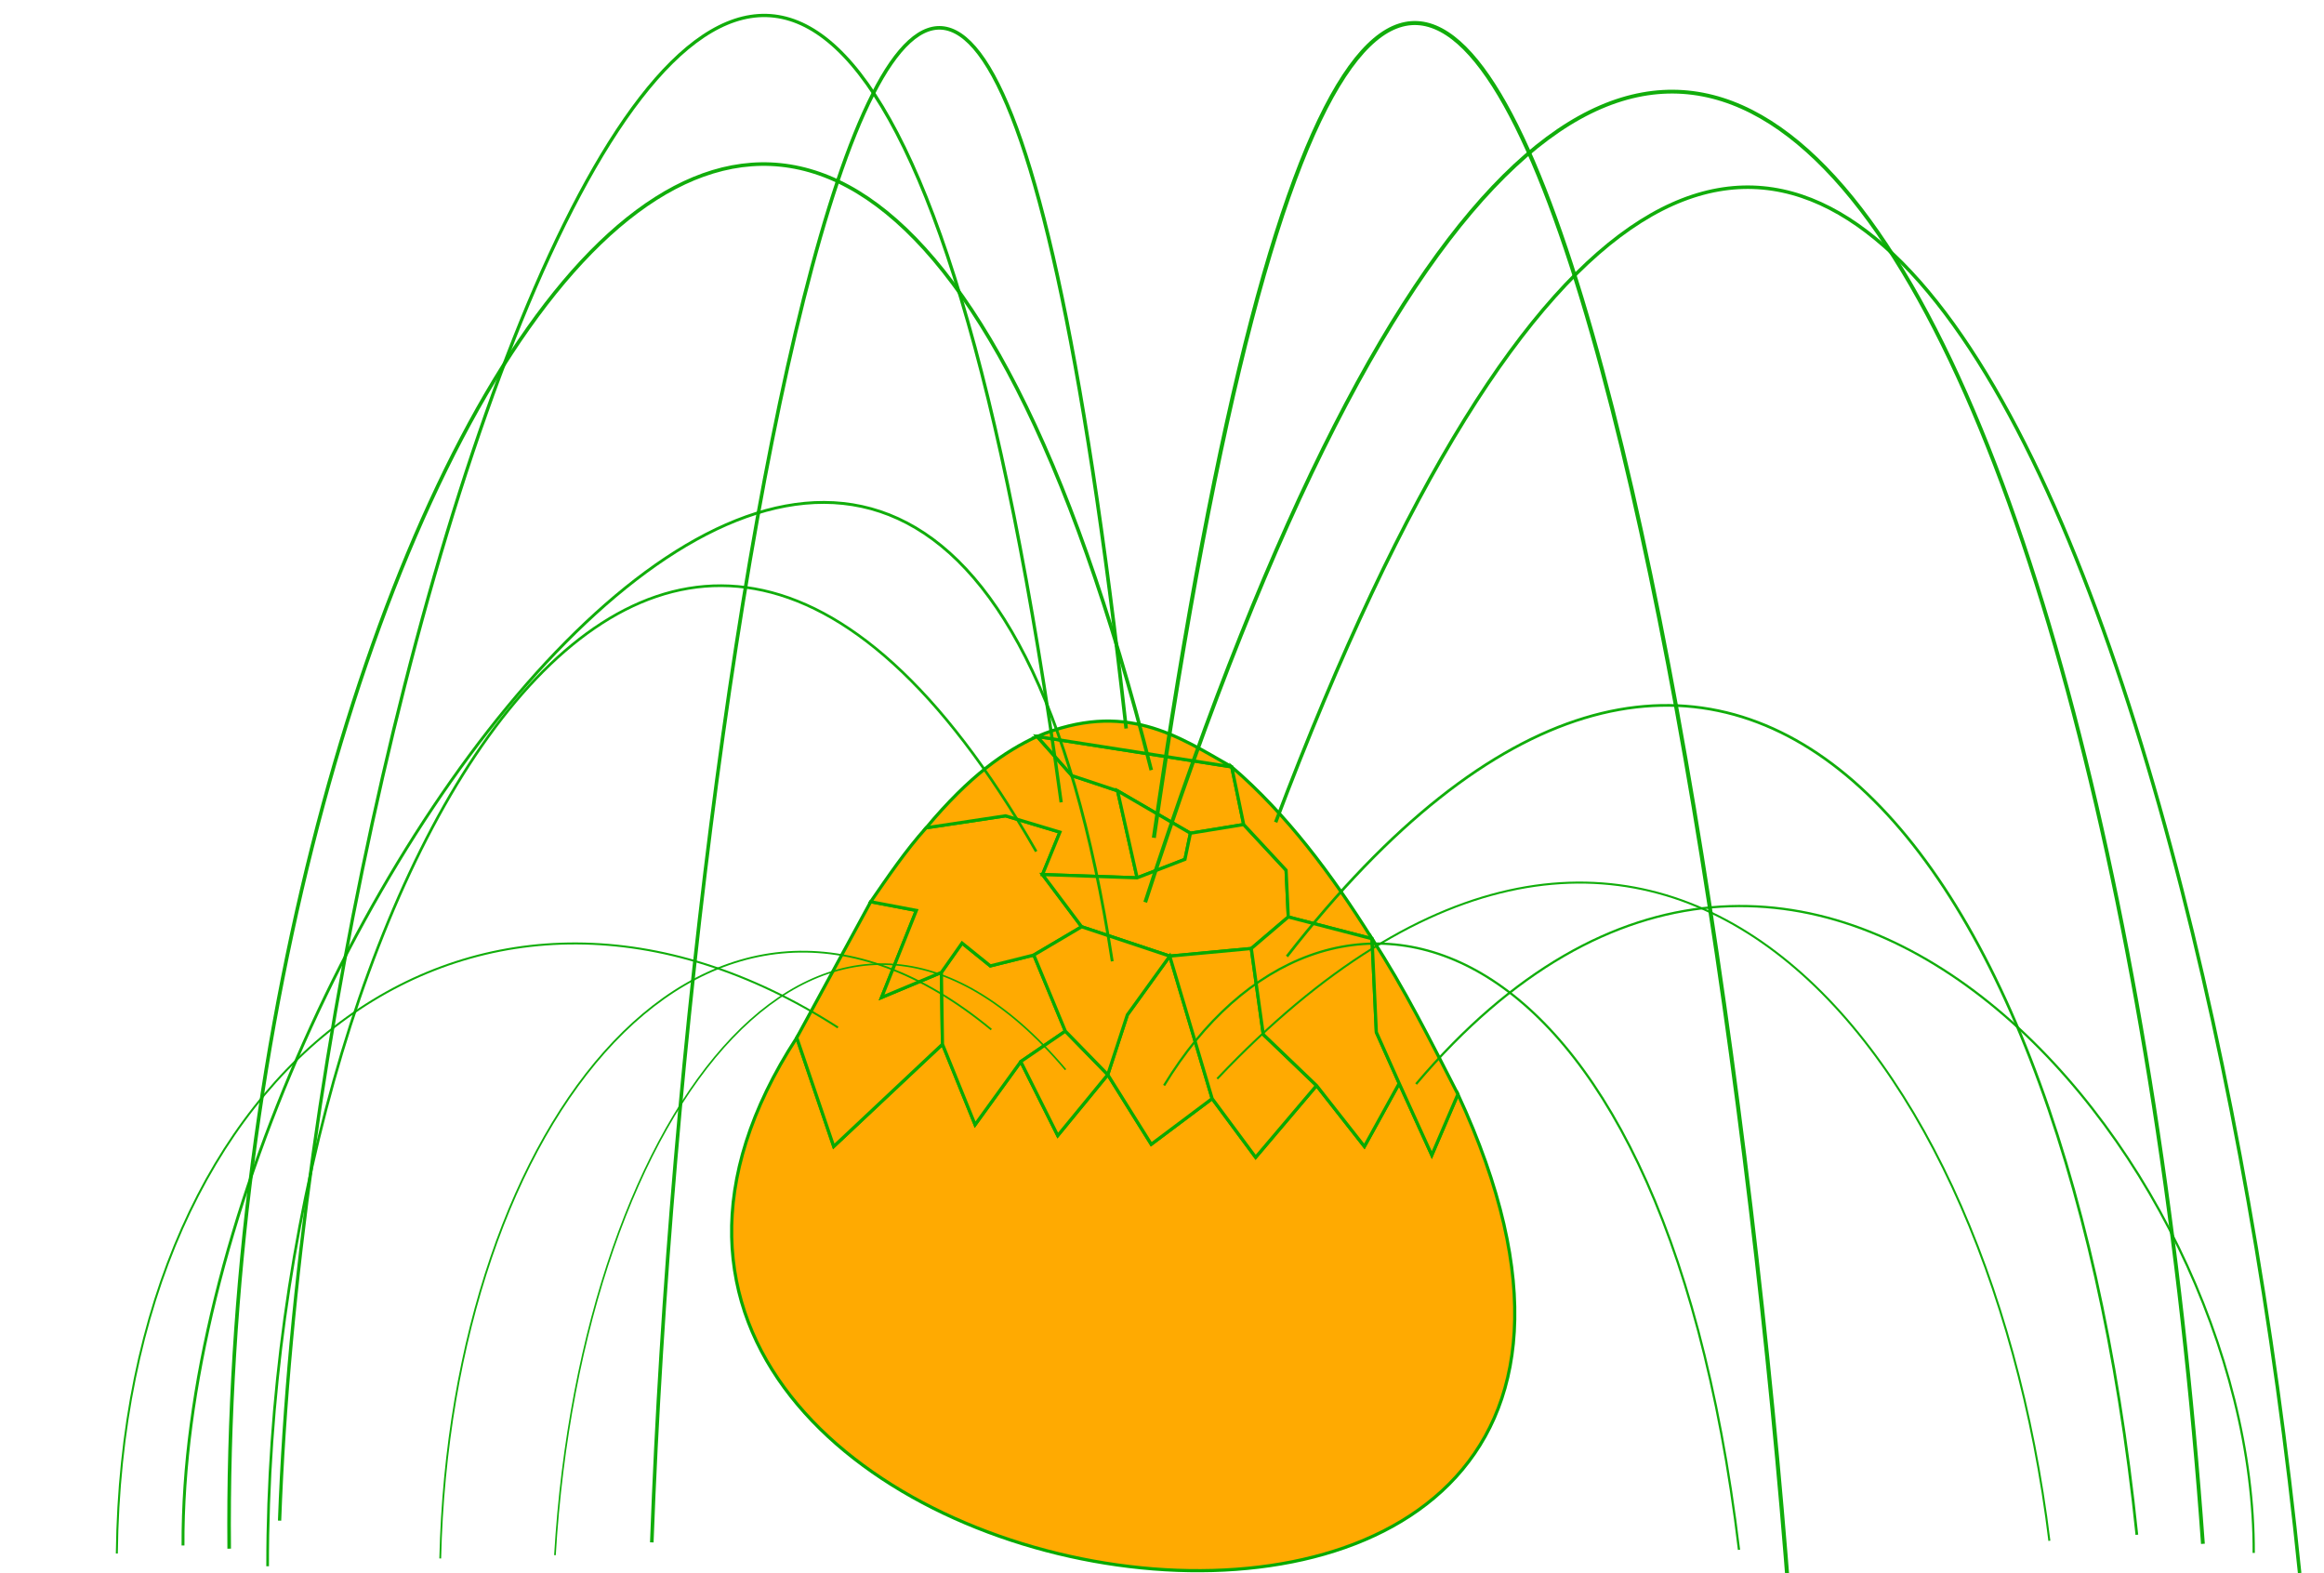
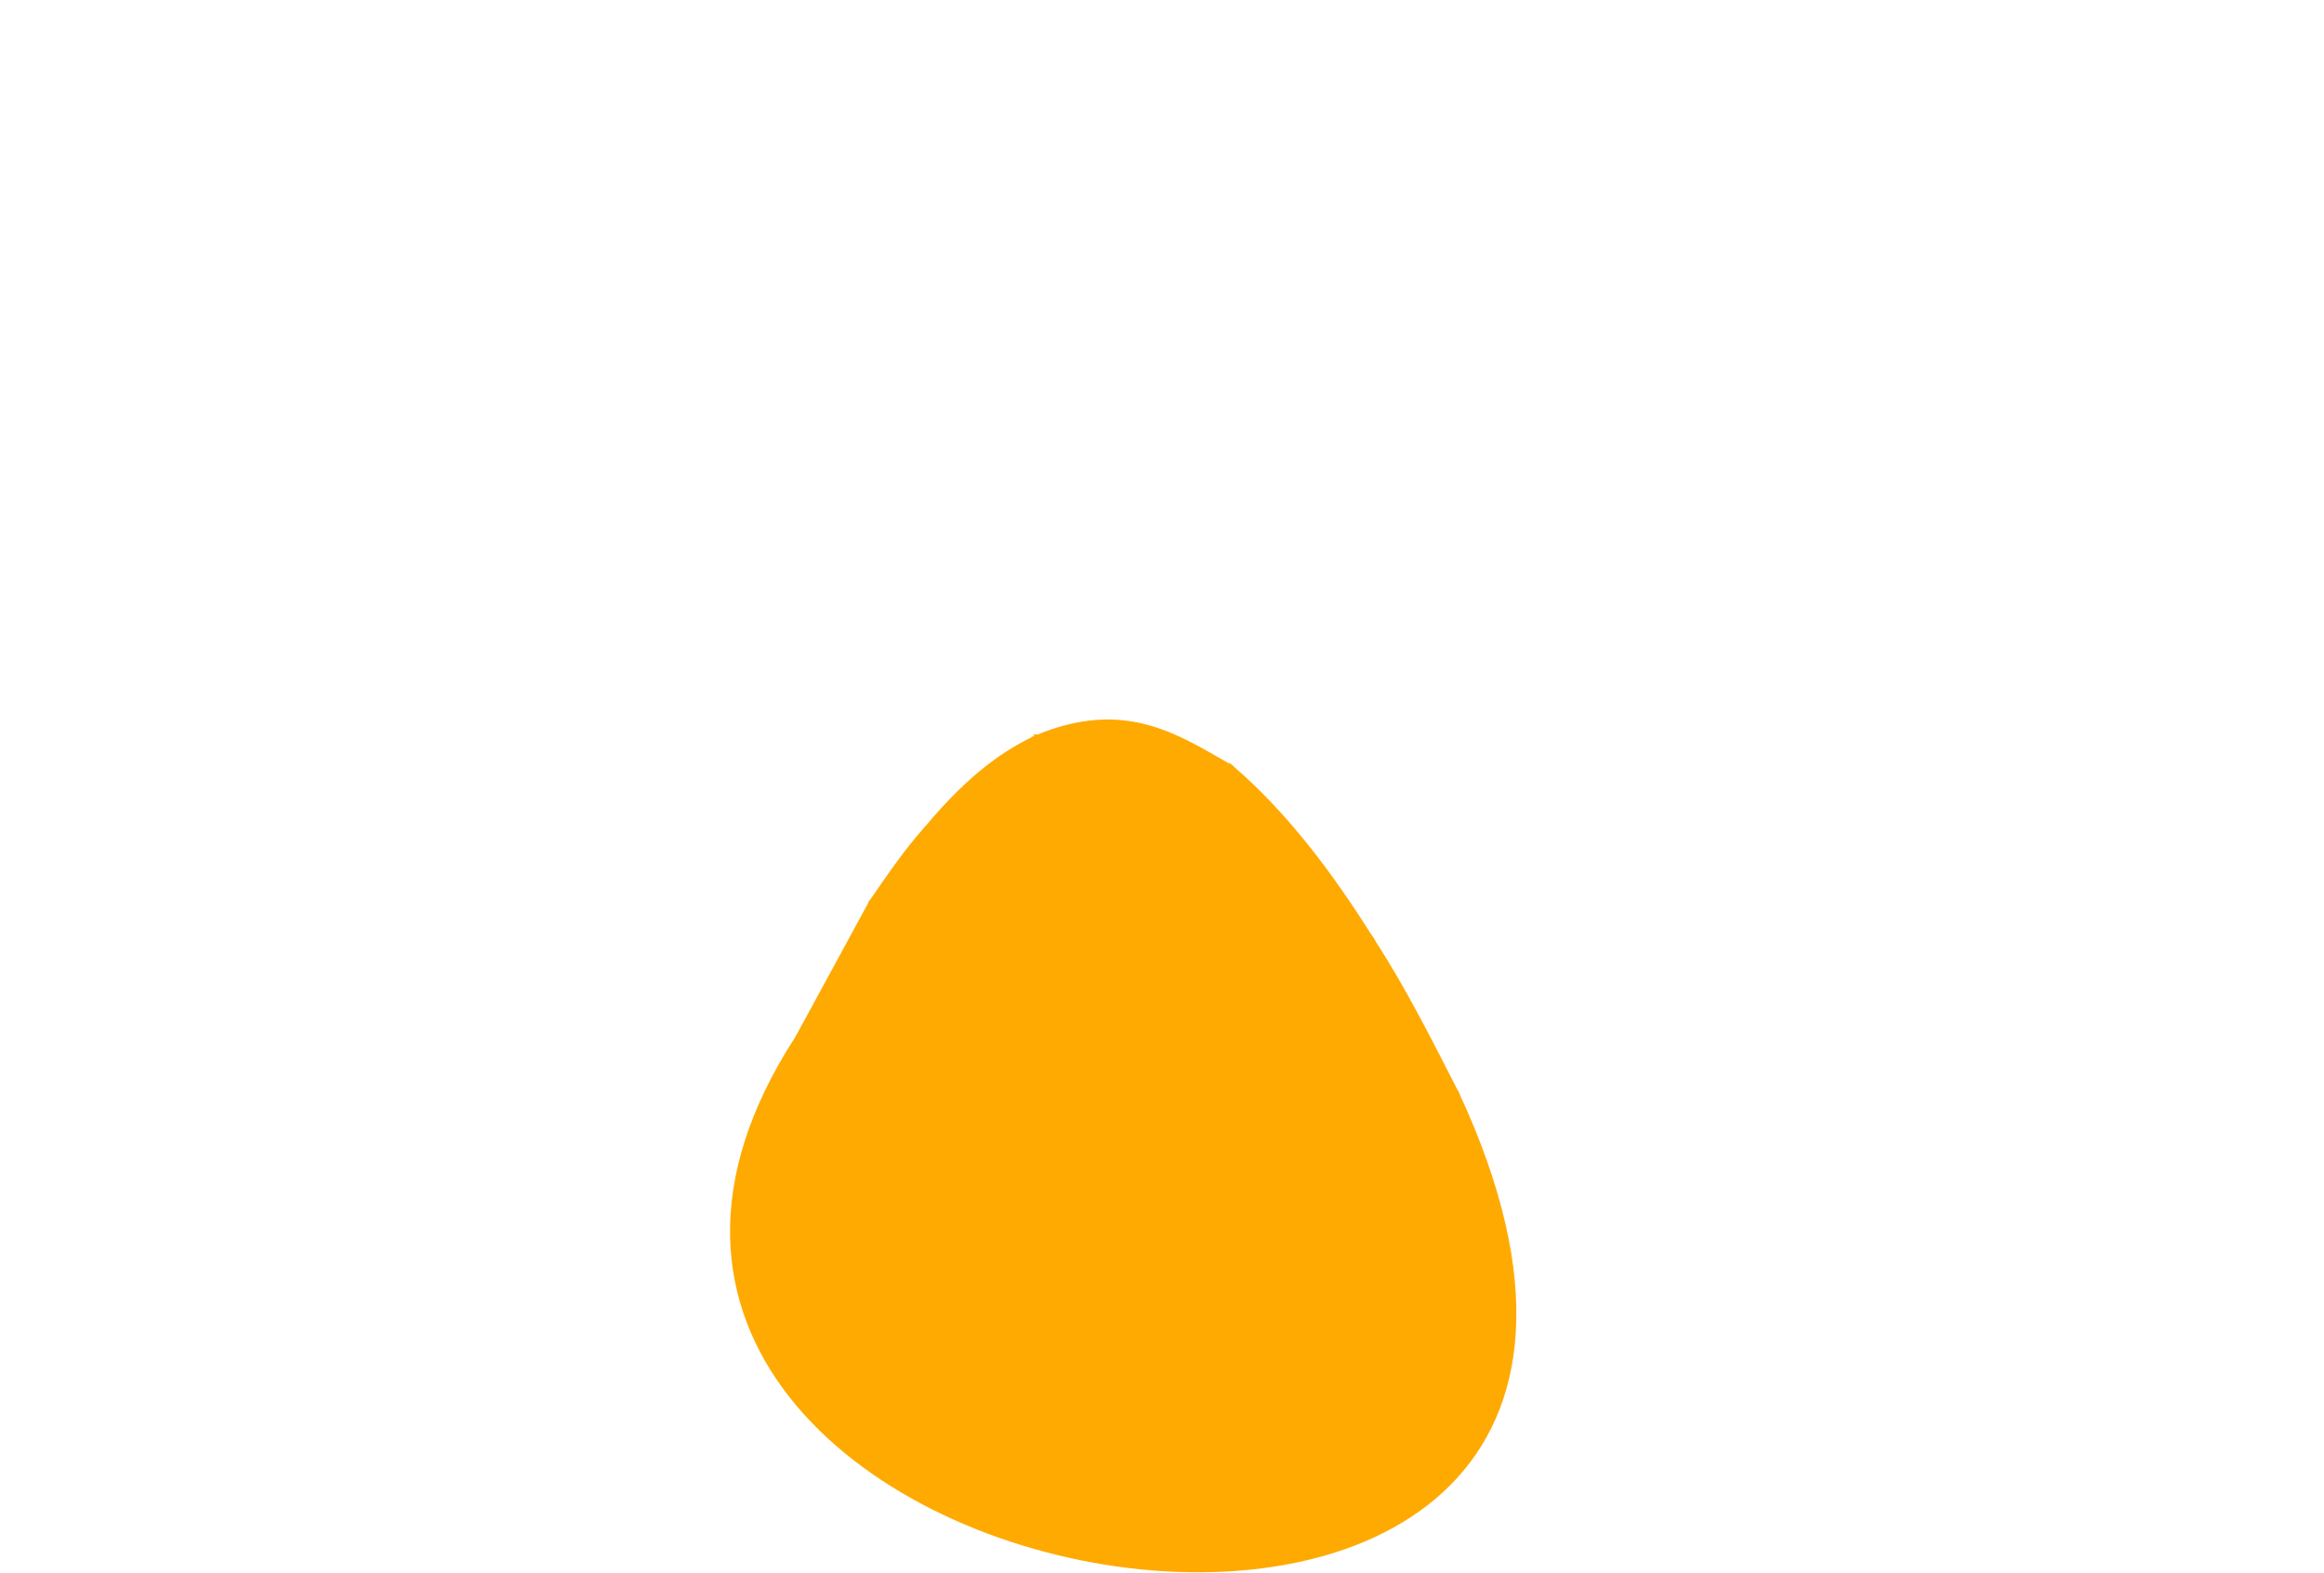
<svg xmlns="http://www.w3.org/2000/svg" version="1.1" id="egg-hatcher" width="800" height="541.2" viewBox="0 0 800 541.2">
  <defs id="defs889" />
  <g id="shell">
-     <path style="fill:#ffaa01;stroke:#07aa01;stroke-width:1.102;stroke-linecap:round;stroke-linejoin:miter;stroke-miterlimit:4;stroke-dasharray:none;stroke-opacity:1" d="m 274.273,357.178 12.727,37.433 37.433,-35.187 11.23,27.7 15.722,-21.711 12.727,25.454 17.219,-20.962 14.973,23.957 20.962,-15.722 14.973,20.214 20.962,-24.706 16.47,20.962 11.978,-21.711 11.23,24.706 8.984,-20.962 C 621.931,635.74 145.06,556.107 274.273,357.178 Z" id="shell-bottom" />
-     <path style="fill:#ffaa01;stroke:#07aa01;stroke-width:1.102;stroke-linecap:square;stroke-linejoin:miter;stroke-miterlimit:4;stroke-dasharray:none;stroke-opacity:1" d="m 274.273,357.178 12.727,37.433 37.433,-35.187 -0.374,-24.706 -20.588,8.61 11.978,-29.946 -15.722,-2.995 z" id="path918" />
-     <path style="fill:#ffaa01;stroke:#07aa01;stroke-width:1.102;stroke-linecap:square;stroke-linejoin:miter;stroke-miterlimit:4;stroke-dasharray:none;stroke-opacity:1" d="m 324.433,359.424 11.23,27.7 15.722,-21.711 15.347,-10.481 -10.856,-26.203 -14.973,3.743 -9.733,-7.861 -7.112,10.107 z" id="path920" />
-     <path style="fill:#ffaa01;stroke:#07aa01;stroke-width:1.102;stroke-linecap:square;stroke-linejoin:miter;stroke-miterlimit:4;stroke-dasharray:none;stroke-opacity:1" d="m 315.449,313.382 -11.978,29.946 20.588,-8.61 7.112,-10.107 9.733,7.861 14.973,-3.743 16.47,-9.732 -13.476,-17.968 5.989,-14.599 -18.716,-5.615 -27.326,4.118 c -7.031,7.817 -13.026,16.67 -19.091,25.454 z" id="path922" />
-     <path style="fill:#ffaa01;fill-opacity:1;stroke:#07aa01;stroke-width:1.102;stroke-linecap:square;stroke-linejoin:miter;stroke-miterlimit:4;stroke-dasharray:none;stroke-opacity:1" d="m 318.818,284.933 c 15.043,-18.007 27.108,-26.337 38.181,-31.444 l 11.978,13.476 15.722,5.24 6.738,29.946 -32.567,-1.123 5.989,-14.599 -18.716,-5.615 z" id="path924" />
-     <path style="fill:#ffaa01;fill-opacity:1;stroke:#07aa01;stroke-width:1.102;stroke-linecap:square;stroke-linejoin:miter;stroke-miterlimit:4;stroke-dasharray:none;stroke-opacity:1" d="m 356.999,253.489 67.005,10.481 4.118,19.839 -18.342,2.995 -25.08,-14.599 -15.722,-5.24 z" id="path926" />
-     <path style="fill:#ffaa01;fill-opacity:1;stroke:#07aa01;stroke-width:1.102;stroke-linecap:square;stroke-linejoin:miter;stroke-miterlimit:4;stroke-dasharray:none;stroke-opacity:1" d="m 384.699,272.205 25.08,14.599 -1.872,8.984 -16.47,6.364 z" id="path928" />
-     <path style="fill:#ffaa01;stroke:#07aa01;stroke-width:1.102;stroke-linecap:square;stroke-linejoin:miter;stroke-miterlimit:4;stroke-dasharray:none;stroke-opacity:1" d="m 358.871,301.029 32.567,1.123 16.47,-6.364 1.872,-8.984 18.342,-2.995 14.599,15.722 0.749,16.096 -12.727,10.855 -28.075,2.62 -30.321,-10.107 z" id="path930" />
-     <path style="fill:#ffaa01;fill-opacity:1;stroke:#07aa01;stroke-width:1.102;stroke-linecap:butt;stroke-linejoin:miter;stroke-miterlimit:4;stroke-dasharray:none;stroke-opacity:1" d="M 424.004,263.97 356.999,253.489 c 30.347,-12.531 48.263,-0.198 67.005,10.481 z" id="path932" />
-     <path style="fill:#ffaa01;stroke:#07aa01;stroke-width:1.102;stroke-linecap:square;stroke-linejoin:miter;stroke-miterlimit:4;stroke-dasharray:none;stroke-opacity:1" d="m 424.004,263.97 c 18.938,16.304 34.319,36.877 48.288,59.144 l -28.823,-7.487 -0.749,-16.096 -14.599,-15.722 z" id="path938" />
-     <path style="fill:#ffaa01;stroke:#07aa01;stroke-width:1.102;stroke-linecap:square;stroke-linejoin:miter;stroke-miterlimit:4;stroke-dasharray:none;stroke-opacity:1" d="m 351.384,365.413 12.727,25.454 17.219,-20.962 -14.599,-14.973 z" id="path940" />
-     <path style="fill:#ffaa01;stroke:#07aa01;stroke-width:1.102;stroke-linecap:square;stroke-linejoin:miter;stroke-miterlimit:4;stroke-dasharray:none;stroke-opacity:1" d="m 396.304,393.862 -14.973,-23.957 6.738,-20.588 14.599,-20.214 14.599,49.037 z" id="path942" />
-     <path style="fill:#ffaa01;stroke:#07aa01;stroke-width:1.102;stroke-linecap:square;stroke-linejoin:miter;stroke-miterlimit:4;stroke-dasharray:none;stroke-opacity:1" d="m 372.347,318.997 -16.47,9.732 10.856,26.203 14.599,14.973 6.738,-20.588 14.599,-20.214 z" id="path944" />
-     <path style="fill:#ffaa01;stroke:#07aa01;stroke-width:1.102;stroke-linecap:square;stroke-linejoin:miter;stroke-miterlimit:4;stroke-dasharray:none;stroke-opacity:1" d="m 417.266,378.14 14.973,20.214 20.962,-24.706 -18.342,-17.593 -4.118,-29.572 -28.075,2.62 z" id="path946" />
-     <path style="fill:#ffaa01;stroke:#07aa01;stroke-width:1.102;stroke-linecap:square;stroke-linejoin:miter;stroke-miterlimit:4;stroke-dasharray:none;stroke-opacity:1" d="m 430.742,326.483 12.727,-10.855 28.823,7.487 1.497,32.192 7.861,17.593 -11.978,21.711 -16.47,-20.962 -18.342,-17.593 z" id="path948" />
-     <path style="fill:#ffaa01;stroke:#07aa01;stroke-width:1.102;stroke-linecap:square;stroke-linejoin:miter;stroke-miterlimit:4;stroke-dasharray:none;stroke-opacity:1" d="m 472.292,323.114 c 11.212,17.166 20.286,35.4 29.572,53.529 l -8.984,20.962 -11.23,-24.706 -7.861,-17.593 z" id="path950" />
-     <path style="opacity:0.96;fill:none;stroke:#07aa01;stroke-width:0.684px;stroke-linecap:butt;stroke-linejoin:miter;stroke-opacity:1" d="M 288.457,353.684 C 166.607,275.399 42.163,362.615 40.216,534.733" id="path867" />
-     <path style="opacity:0.96;fill:none;stroke:#07aa01;stroke-width:0.92px;stroke-linecap:butt;stroke-linejoin:miter;stroke-opacity:1" d="M 356.706,293.093 C 225.156,63.762 91.935,310.659 92.124,539.11" id="path867-9" />
-     <path style="opacity:0.96;fill:none;stroke:#07aa01;stroke-width:1.238px;stroke-linecap:butt;stroke-linejoin:miter;stroke-opacity:1" d="M 396.31,265.083 C 283.427,-181.018 75.654,173.878 78.892,533.067" id="path867-7" />
-     <path style="opacity:0.96;fill:none;stroke:#07aa01;stroke-width:1.231px;stroke-linecap:butt;stroke-linejoin:miter;stroke-opacity:1" d="M 387.667,250.758 C 327.868,-285.097 236.928,191.153 224.369,530.899" id="path867-2" />
-     <path style="opacity:0.96;fill:none;stroke:#07aa01;stroke-width:0.619px;stroke-linecap:butt;stroke-linejoin:miter;stroke-opacity:1" d="m 341.241,354.391 c -97.076,-80.16 -186.127,30.745 -189.693,182.043" id="path867-72" />
-     <path style="opacity:0.96;fill:none;stroke:#07aa01;stroke-width:0.562px;stroke-linecap:butt;stroke-linejoin:miter;stroke-opacity:1" d="M 366.813,368.182 C 285.985,272.556 200.339,378.754 191.034,535.304" id="path867-26" />
-     <path style="opacity:0.96;fill:none;stroke:#07aa01;stroke-width:0.989px;stroke-linecap:butt;stroke-linejoin:miter;stroke-opacity:1" d="M 382.875,330.896 C 326.989,-33.155 61.957,317.087 62.997,531.974" id="path867-1" />
-     <path style="opacity:0.96;fill:none;stroke:#07aa01;stroke-width:1.133px;stroke-linecap:butt;stroke-linejoin:miter;stroke-opacity:1" d="M 365.29,276.171 C 284.087,-318.791 107.805,206.134 96.24,523.416" id="path867-0" />
-     <path style="opacity:0.96;fill:none;stroke:#07aa01;stroke-width:1.39px;stroke-linecap:butt;stroke-linejoin:miter;stroke-opacity:1" d="M 397.197,288.377 C 485.245,-321.614 589.494,202.346 616,552.296" id="path867-6" />
-     <path style="opacity:0.96;fill:none;stroke:#07aa01;stroke-width:1.201px;stroke-linecap:butt;stroke-linejoin:miter;stroke-opacity:1" d="M 439.131,283.023 C 617.924,-190.095 757.32,202.558 791.612,541.447" id="path867-6-1" />
-     <path style="opacity:0.96;fill:none;stroke:#07aa01;stroke-width:1.31px;stroke-linecap:butt;stroke-linejoin:miter;stroke-opacity:1" d="m 394.228,310.569 c 176.841,-544.643 334.361,-194.188 364.09,220.831" id="path867-6-1-5" />
-     <path style="opacity:0.96;fill:none;stroke:#07aa01;stroke-width:0.779px;stroke-linecap:butt;stroke-linejoin:miter;stroke-opacity:1" d="m 400.72,373.625 c 54.651,-90.02 170.846,-65.942 197.906,159.831" id="path867-6-1-5-9" />
-     <path style="opacity:0.96;fill:none;stroke:#07aa01;stroke-width:0.696px;stroke-linecap:butt;stroke-linejoin:miter;stroke-opacity:1" d="M 419.01,371.324 C 565.24,216.886 683.565,351.804 705.465,530.352" id="path867-6-1-5-9-4" />
-     <path style="opacity:0.96;fill:none;stroke:#07aa01;stroke-width:0.779px;stroke-linecap:butt;stroke-linejoin:miter;stroke-opacity:1" d="M 487.465,373.131 C 621.524,214.827 776.496,397.594 775.805,534.535" id="path867-6-1-5-9-9" />
-     <path style="opacity:0.96;fill:none;stroke:#07aa01;stroke-width:0.932px;stroke-linecap:butt;stroke-linejoin:miter;stroke-opacity:1" d="M 443.008,329.211 C 586.04,145.414 709.415,274.975 735.577,528.291" id="path867-6-1-5-9-0" />
+     <path style="fill:#ffaa01;stroke:#ffaa01;stroke-width:1.102;stroke-linecap:round;stroke-linejoin:miter;stroke-miterlimit:4;stroke-dasharray:none;stroke-opacity:1" d="m 274.273,357.178 12.727,37.433 37.433,-35.187 11.23,27.7 15.722,-21.711 12.727,25.454 17.219,-20.962 14.973,23.957 20.962,-15.722 14.973,20.214 20.962,-24.706 16.47,20.962 11.978,-21.711 11.23,24.706 8.984,-20.962 C 621.931,635.74 145.06,556.107 274.273,357.178 Z" id="shell-bottom" />
+     <path style="fill:#ffaa01;stroke-width:1.102;stroke-linecap:square;stroke-linejoin:miter;stroke-miterlimit:4;stroke-dasharray:none;stroke-opacity:1" d="m 274.273,357.178 12.727,37.433 37.433,-35.187 -0.374,-24.706 -20.588,8.61 11.978,-29.946 -15.722,-2.995 z" id="lowleft1" stroke="#ffaa01" />
+     <path style="fill:#ffaa01;stroke-width:1.102;stroke-linecap:square;stroke-linejoin:miter;stroke-miterlimit:4;stroke-dasharray:none;stroke-opacity:1" d="m 324.433,359.424 11.23,27.7 15.722,-21.711 15.347,-10.481 -10.856,-26.203 -14.973,3.743 -9.733,-7.861 -7.112,10.107 z" id="lowleft2" stroke="#ffaa01" />
+     <path style="fill:#ffaa01;stroke-width:1.102;stroke-linecap:square;stroke-linejoin:miter;stroke-miterlimit:4;stroke-dasharray:none;stroke-opacity:1" d="m 315.449,313.382 -11.978,29.946 20.588,-8.61 7.112,-10.107 9.733,7.861 14.973,-3.743 16.47,-9.732 -13.476,-17.968 5.989,-14.599 -18.716,-5.615 -27.326,4.118 c -7.031,7.817 -13.026,16.67 -19.091,25.454 z" id="midleft" stroke="#ffaa01" />
+     <path style="fill:#ffaa01;fill-opacity:1;stroke-width:1.102;stroke-linecap:square;stroke-linejoin:miter;stroke-miterlimit:4;stroke-dasharray:none;stroke-opacity:1" d="m 318.818,284.933 c 15.043,-18.007 27.108,-26.337 38.181,-31.444 l 11.978,13.476 15.722,5.24 6.738,29.946 -32.567,-1.123 5.989,-14.599 -18.716,-5.615 z" id="highleft" stroke="#ffaa01" />
+     <path style="fill:#ffaa01;fill-opacity:1;stroke-width:1.102;stroke-linecap:square;stroke-linejoin:miter;stroke-miterlimit:4;stroke-dasharray:none;stroke-opacity:1" d="m 356.999,253.489 67.005,10.481 4.118,19.839 -18.342,2.995 -25.08,-14.599 -15.722,-5.24 z" id="highmid" stroke="#ffaa01" />
+     <path style="fill:#ffaa01;fill-opacity:1;stroke-width:1.102;stroke-linecap:square;stroke-linejoin:miter;stroke-miterlimit:4;stroke-dasharray:none;stroke-opacity:1" d="m 384.699,272.205 25.08,14.599 -1.872,8.984 -16.47,6.364 z" id="midhigh" stroke="#ffaa01" />
+     <path style="fill:#ffaa01;stroke-width:1.102;stroke-linecap:square;stroke-linejoin:miter;stroke-miterlimit:4;stroke-dasharray:none;stroke-opacity:1" d="m 358.871,301.029 32.567,1.123 16.47,-6.364 1.872,-8.984 18.342,-2.995 14.599,15.722 0.749,16.096 -12.727,10.855 -28.075,2.62 -30.321,-10.107 z" id="midmid" stroke="#ffaa01" />
+     <path style="fill:#ffaa01;fill-opacity:1;stroke-width:1.102;stroke-linecap:butt;stroke-linejoin:miter;stroke-miterlimit:4;stroke-dasharray:none;stroke-opacity:1" d="M 424.004,263.97 356.999,253.489 c 30.347,-12.531 48.263,-0.198 67.005,10.481 z" id="toptop" stroke="#ffaa01" />
+     <path style="fill:#ffaa01;stroke-width:1.102;stroke-linecap:square;stroke-linejoin:miter;stroke-miterlimit:4;stroke-dasharray:none;stroke-opacity:1" d="m 424.004,263.97 c 18.938,16.304 34.319,36.877 48.288,59.144 l -28.823,-7.487 -0.749,-16.096 -14.599,-15.722 z" id="midright" stroke="#ffaa01" />
+     <path style="fill:#ffaa01;stroke-width:1.102;stroke-linecap:square;stroke-linejoin:miter;stroke-miterlimit:4;stroke-dasharray:none;stroke-opacity:1" d="m 351.384,365.413 12.727,25.454 17.219,-20.962 -14.599,-14.973 z" id="lowleft3" stroke="#ffaa01" />
+     <path style="fill:#ffaa01;stroke-width:1.102;stroke-linecap:square;stroke-linejoin:miter;stroke-miterlimit:4;stroke-dasharray:none;stroke-opacity:1" d="m 396.304,393.862 -14.973,-23.957 6.738,-20.588 14.599,-20.214 14.599,49.037 z" id="lowleft4" stroke="#ffaa01" />
+     <path style="fill:#ffaa01;stroke-width:1.102;stroke-linecap:square;stroke-linejoin:miter;stroke-miterlimit:4;stroke-dasharray:none;stroke-opacity:1" d="m 372.347,318.997 -16.47,9.732 10.856,26.203 14.599,14.973 6.738,-20.588 14.599,-20.214 z" id="lowmid" stroke="#ffaa01" />
+     <path style="fill:#ffaa01;stroke-width:1.102;stroke-linecap:square;stroke-linejoin:miter;stroke-miterlimit:4;stroke-dasharray:none;stroke-opacity:1" d="m 417.266,378.14 14.973,20.214 20.962,-24.706 -18.342,-17.593 -4.118,-29.572 -28.075,2.62 z" id="lowright3" stroke="#ffaa01" />
+     <path style="fill:#ffaa01;stroke-width:1.102;stroke-linecap:square;stroke-linejoin:miter;stroke-miterlimit:4;stroke-dasharray:none;stroke-opacity:1" d="m 430.742,326.483 12.727,-10.855 28.823,7.487 1.497,32.192 7.861,17.593 -11.978,21.711 -16.47,-20.962 -18.342,-17.593 z" id="lowright2" stroke="#ffaa01" />
+     <path style="fill:#ffaa01;stroke-width:1.102;stroke-linecap:square;stroke-linejoin:miter;stroke-miterlimit:4;stroke-dasharray:none;stroke-opacity:1" d="m 472.292,323.114 c 11.212,17.166 20.286,35.4 29.572,53.529 l -8.984,20.962 -11.23,-24.706 -7.861,-17.593 z" id="lowright1" stroke="#ffaa01" />
+     <path style="opacity:0.96;fill:none;stroke:none;stroke-width:0.684px;stroke-linecap:butt;stroke-linejoin:miter;stroke-opacity:1" d="M 288.457,353.684 C 166.607,275.399 42.163,362.615 40.216,534.733" id="plowleft1" />
+     <path style="opacity:0.96;fill:none;stroke:none;stroke-width:0.92px;stroke-linecap:butt;stroke-linejoin:miter;stroke-opacity:1" d="M 356.706,293.093 C 225.156,63.762 91.935,310.659 92.124,539.11" id="pmidleft" />
+     <path style="opacity:0.96;fill:none;stroke:none;stroke-width:1.238px;stroke-linecap:butt;stroke-linejoin:miter;stroke-opacity:1" d="M 396.31,265.083 C 283.427,-181.018 75.654,173.878 78.892,533.067" id="phighmid" />
+     <path style="opacity:0.96;fill:none;stroke:none;stroke-width:1.231px;stroke-linecap:butt;stroke-linejoin:miter;stroke-opacity:1" d="M 387.667,250.758 C 327.868,-285.097 236.928,191.153 224.369,530.899" id="ptoptop" />
+     <path style="opacity:0.96;fill:none;stroke:none;stroke-width:0.619px;stroke-linecap:butt;stroke-linejoin:miter;stroke-opacity:1" d="m 341.241,354.391 c -97.076,-80.16 -186.127,30.745 -189.693,182.043" id="plowleft2" />
+     <path style="opacity:0.96;fill:none;stroke:none;stroke-width:0.562px;stroke-linecap:butt;stroke-linejoin:miter;stroke-opacity:1" d="M 366.813,368.182 C 285.985,272.556 200.339,378.754 191.034,535.304" id="plowleft3" />
+     <path style="opacity:0.96;fill:none;stroke:none;stroke-width:0.989px;stroke-linecap:butt;stroke-linejoin:miter;stroke-opacity:1" d="M 382.875,330.896 C 326.989,-33.155 61.957,317.087 62.997,531.974" id="plowmid" />
+     <path style="opacity:0.96;fill:none;stroke:none;stroke-width:1.133px;stroke-linecap:butt;stroke-linejoin:miter;stroke-opacity:1" d="M 359.29,276.171 C 278.087,-318.791 101.805,206.134 90.24,523.416" id="phighleft" />
+     <path style="opacity:0.96;fill:none;stroke:none;stroke-width:1.39px;stroke-linecap:butt;stroke-linejoin:miter;stroke-opacity:1" d="M 397.197,288.377 C 485.245,-321.614 589.494,202.346 616,552.296" id="pmidhigh" />
+     <path style="opacity:0.96;fill:none;stroke:none;stroke-width:1.201px;stroke-linecap:butt;stroke-linejoin:miter;stroke-opacity:1" d="M 439.131,283.023 C 617.924,-190.095 757.32,202.558 791.612,541.447" id="pmidright" />
+     <path style="opacity:0.96;fill:none;stroke:none;stroke-width:1.31px;stroke-linecap:butt;stroke-linejoin:miter;stroke-opacity:1" d="m 394.228,310.569 c 176.841,-544.643 334.361,-194.188 364.09,220.831" id="pmidmid" />
+     <path style="opacity:0.96;fill:none;stroke:none;stroke-width:0.779px;stroke-linecap:butt;stroke-linejoin:miter;stroke-opacity:1" d="m 400.72,373.625 c 54.651,-90.02 170.846,-65.942 197.906,159.831" id="plowleft4" />
+     <path style="opacity:0.96;fill:none;stroke:none;stroke-width:0.696px;stroke-linecap:butt;stroke-linejoin:miter;stroke-opacity:1" d="M 419.01,371.324 C 565.24,216.886 683.565,351.804 705.465,530.352" id="plowright3" />
+     <path style="opacity:0.96;fill:none;stroke:none;stroke-width:0.779px;stroke-linecap:butt;stroke-linejoin:miter;stroke-opacity:1" d="M 487.465,373.131 C 621.524,214.827 776.496,397.594 775.805,534.535" id="plowright1" />
+     <path style="opacity:0.96;fill:none;stroke:none;stroke-width:0.932px;stroke-linecap:butt;stroke-linejoin:miter;stroke-opacity:1" d="M 443.008,329.211 C 586.04,145.414 709.415,274.975 735.577,528.291" id="plowright2" />
  </g>
  <g id="chick">
    <path id="path952" d="m 3323.398,2920.802 c 26.052,21.522 47.574,20.389 64.565,-3.398 -21.691,-207.94 -19.338,-405.474 -3.398,-676.234 -31.783,-8.063 -57.304,-3.601 -84.954,-3.398 51.981,165.099 -11.814,472.648 23.787,683.03 z" style="fill:#12b296;stroke:#33135c;stroke-width:5;stroke-linecap:round;stroke-linejoin:miter;stroke-miterlimit:4;stroke-dasharray:none;stroke-opacity:1" />
    <path id="path954" d="m 3350.584,2395.787 c -2.458,33.222 -14.585,56.777 -44.176,62.866" style="fill:none;stroke:#33135c;stroke-width:5;stroke-linecap:butt;stroke-linejoin:miter;stroke-miterlimit:4;stroke-dasharray:none;stroke-opacity:1" />
    <path id="path956" d="m 3342.088,2412.778 c 10.179,9.296 29.227,6.397 5.097,62.866" style="fill:none;stroke:#33135c;stroke-width:5;stroke-linecap:butt;stroke-linejoin:miter;stroke-miterlimit:4;stroke-dasharray:none;stroke-opacity:1" />
    <path id="path958" d="m 3372.672,2353.31 32.282,30.583" style="fill:none;stroke:#33135c;stroke-width:5;stroke-linecap:butt;stroke-linejoin:miter;stroke-miterlimit:4;stroke-dasharray:none;stroke-opacity:1" />
    <path id="path960" d="m 3359.079,2502.829 c -1.024,24.92 -28.806,49.84 -61.167,74.76" style="fill:none;stroke:#33135c;stroke-width:5;stroke-linecap:butt;stroke-linejoin:miter;stroke-miterlimit:4;stroke-dasharray:none;stroke-opacity:1" />
    <path id="path962" d="m 3348.885,2567.394 c -6.25,49.733 13.705,53.607 23.787,74.76" style="fill:none;stroke:#33135c;stroke-width:5;stroke-linecap:butt;stroke-linejoin:miter;stroke-miterlimit:4;stroke-dasharray:none;stroke-opacity:1" />
    <path id="path964" d="m 3335.292,2643.852 c -6.038,26.061 -18.787,31.992 -28.884,45.875" style="fill:none;stroke:#33135c;stroke-width:5;stroke-linecap:butt;stroke-linejoin:miter;stroke-miterlimit:4;stroke-dasharray:none;stroke-opacity:1" />
    <path id="path966" d="m 3348.885,2689.728 c -6.789,39.638 26.599,39.099 44.176,54.37" style="fill:none;stroke:#33135c;stroke-width:5;stroke-linecap:butt;stroke-linejoin:miter;stroke-miterlimit:4;stroke-dasharray:none;stroke-opacity:1" />
    <path id="path968" d="m 3342.088,2863.034 v -78.158 c 1.653,15.679 -0.341,31.271 -44.176,45.875" style="fill:none;stroke:#33135c;stroke-width:5;stroke-linecap:butt;stroke-linejoin:miter;stroke-miterlimit:4;stroke-dasharray:none;stroke-opacity:1" />
    <path id="path970" d="m 3406.653,2864.733 c -52.147,-8.67 -58.202,-32.704 -71.361,-54.37" style="fill:none;stroke:#33135c;stroke-width:5;stroke-linecap:butt;stroke-linejoin:miter;stroke-miterlimit:4;stroke-dasharray:none;stroke-opacity:1" />
    <path id="path1021" d="m 3173.803,1444.832 c -154.747,-408.583 -483.293,-88.637 -485.979,22.018 -0.71,57.64 12.253,84.949 53.473,113.238 67.759,52.822 97.694,115.656 23.591,206.03 -90.269,131.132 -94.862,430.195 31.455,459.242 67.475,-3.121 102.39,-38.526 196.593,-94.365 -61.075,-67.014 35.219,-111.275 116.365,-142.204 -118.8,-283.105 -63.137,-447.931 64.501,-563.96 z" style="fill:#33135c;stroke:#f5d300;stroke-width:5;stroke-linecap:round;stroke-linejoin:miter;stroke-miterlimit:4;stroke-dasharray:none;stroke-opacity:1" />
    <path id="path1023" d="m 2986.646,1521.896 c -112.412,-47.28 -116.236,82.788 -44.36,161.633 33.441,36.683 23.521,92.136 -18.617,139.286 -85.77,95.971 -45.207,133.032 40.959,79.685" style="fill:none;stroke:#f5d300;stroke-width:5;stroke-linecap:round;stroke-linejoin:miter;stroke-miterlimit:4;stroke-dasharray:none;stroke-opacity:1" />
    <path id="path1049" d="m 3562.271,1462.132 c 21.322,-332.328 451.899,-382.546 474.969,-78.637 3.628,75.176 -34.027,107.03 -78.637,160.42 -109.335,118.819 -34.258,211.549 18.873,316.122 79.229,182.745 86.934,333.095 29.882,364.877 -186.519,28.16 -237.629,8.498 -291.325,-63.965 74.816,-99.178 -73.67,-138.383 -145.382,-154.56 76.969,-204.208 116.529,-412.332 -8.38,-544.257 z" style="fill:#33135c;stroke:#f5d300;stroke-width:5;stroke-linecap:round;stroke-linejoin:miter;stroke-miterlimit:4;stroke-dasharray:none;stroke-opacity:1" />
    <path id="path1023-0" d="m 3703.634,1552.445 c 38.834,-58.698 93.969,-65.076 104.997,-36.844 29.773,76.218 -53.573,149.013 -38.618,198.477 28.072,92.851 82.901,139.832 68.945,200.623 -5.6,24.392 -58.594,26.086 -119.596,-3.671" style="fill:none;stroke:#f5d300;stroke-width:5;stroke-linecap:round;stroke-linejoin:miter;stroke-miterlimit:4;stroke-dasharray:none;stroke-opacity:1" />
    <path id="path984" d="m 3109.302,2008.791 c -346.94,-785.812 830.601,-891.073 461.349,-2.403 -149.34,-34.741 -302.948,-35.344 -461.349,2.403 z" style="fill:#12b296;stroke:#12b296;stroke-width:5;stroke-linecap:round;stroke-linejoin:miter;stroke-miterlimit:4;stroke-dasharray:none;stroke-opacity:1" />
    <path id="path986" d="m 3296.213,1328.765 c 3.78,34.92 14.401,61.289 27.185,84.954 -0.224,-45.074 1.937,-80.603 8.495,-98.547 14.392,25.104 13.977,62.546 15.292,98.547 l 11.894,-84.954 c 13.132,3.367 -4.24,79.686 -8.495,118.936 16.885,-27.096 35.293,-78.53 58.618,-117.236 -2.904,27.363 -7.649,55.646 -19.539,87.502 26.53,-30.132 38.98,-66.383 54.37,-81.556 -6.344,57.648 -23.816,78.658 -40.778,107.891" style="fill:none;stroke:#33135c;stroke-width:5;stroke-linecap:round;stroke-linejoin:miter;stroke-miterlimit:4;stroke-dasharray:none;stroke-opacity:1" />
    <path id="path1009" d="m 3192.676,1589.524 c -31.556,-18.623 -42.353,-45.549 -53.473,-72.346" style="fill:none;stroke:#33135c;stroke-width:5;stroke-linecap:round;stroke-linejoin:miter;stroke-miterlimit:4;stroke-dasharray:none;stroke-opacity:1" />
    <path id="path1011" d="m 3224.131,1576.943 c 4.443,-30.158 0.587,-68.614 -3.145,-106.947" style="fill:none;stroke:#33135c;stroke-width:5;stroke-linecap:round;stroke-linejoin:miter;stroke-miterlimit:4;stroke-dasharray:none;stroke-opacity:1" />
    <path id="path1013" d="m 3260.304,1594.243 c 25.164,-35.341 50.328,-60.669 75.492,-88.074" style="fill:none;stroke:#33135c;stroke-width:5;stroke-linecap:round;stroke-linejoin:miter;stroke-miterlimit:4;stroke-dasharray:none;stroke-opacity:1" />
    <path id="path1015" d="m 3398.705,1518.751 c -8.111,40.102 6.84,75.592 18.873,111.665" style="fill:none;stroke:#33135c;stroke-width:5;stroke-linecap:round;stroke-linejoin:miter;stroke-miterlimit:4;stroke-dasharray:none;stroke-opacity:1" />
    <path id="path1017" d="m 3464.761,1591.097 c -15.335,-34.885 8.735,-63.202 15.727,-94.365" style="fill:none;stroke:#33135c;stroke-width:5;stroke-linecap:round;stroke-linejoin:miter;stroke-miterlimit:4;stroke-dasharray:none;stroke-opacity:1" />
    <path id="path1019" d="m 3505.652,1592.67 c 23.42,-40.731 40.062,-54.35 59.764,-80.21" style="fill:none;stroke:#33135c;stroke-width:5;stroke-linecap:round;stroke-linejoin:miter;stroke-miterlimit:4;stroke-dasharray:none;stroke-opacity:1" />
    <path id="path988-2" d="m 3367.392,1982.334 c 29.957,-174.936 -5.975,-258.102 31.329,-319.833 76.015,-125.791 136.572,-86.424 154.057,68.64 7.123,63.17 -19.856,131.409 -26.971,266.716 -68.37,-8.386 -107.303,-12.89 -158.416,-15.523 z" style="fill:#e1ef7e;stroke:#33135c;stroke-width:5;stroke-linecap:round;stroke-linejoin:miter;stroke-miterlimit:4;stroke-dasharray:none;stroke-opacity:1" />
    <path id="path1007" d="m 3465.303,1689.918 -20.018,293.594" style="fill:#027a9f;stroke:#027a9f;stroke-width:5;stroke-linecap:round;stroke-linejoin:miter;stroke-miterlimit:4;stroke-dasharray:none;stroke-opacity:1" />
    <path id="path988" d="m 3159.908,2006.066 c -32.321,-139.349 -66.521,-268.05 -33.442,-332.145 85.534,-165.734 181.163,-95.522 171.851,102.003 -2.985,63.316 1.371,76.995 3.247,212.302 z" style="fill:#e1ef7e;stroke:#33135c;stroke-width:5;stroke-linecap:round;stroke-linejoin:miter;stroke-miterlimit:4;stroke-dasharray:none;stroke-opacity:1" />
    <ellipse ry="129.13" rx="379.744" cy="2110.342" cx="3353.132" id="path974" style="fill:#f5d300;fill-opacity:1;fill-rule:evenodd;stroke:#f5d300;stroke-width:5;stroke-linecap:round;stroke-miterlimit:4;stroke-dasharray:none;stroke-opacity:1;paint-order:normal" />
    <path id="path1005" d="m 3198.399,1685.469 17.794,300.267" style="fill:#027a9f;stroke:#027a9f;stroke-width:5;stroke-linecap:round;stroke-linejoin:miter;stroke-miterlimit:4;stroke-dasharray:none;stroke-opacity:1" />
    <path id="path978" d="m 3158.588,2093.652 c 127.527,1.695 273.943,23.46 333.019,-47.574" style="fill:none;stroke:#33135c;stroke-width:5;stroke-linecap:butt;stroke-linejoin:miter;stroke-miterlimit:4;stroke-dasharray:none;stroke-opacity:1" />
    <path id="path980" d="m 3240.993,2095.05 -30.583,56.07 86.653,11.893 11.894,-66.264" style="fill:#027a9f;stroke:#027a9f;stroke-width:5;stroke-linecap:round;stroke-linejoin:miter;stroke-miterlimit:4;stroke-dasharray:none;stroke-opacity:1" />
    <path id="path982" d="m 3370.973,2097.599 c -2.265,22.147 -4.531,38.061 -6.796,56.07 68.082,3.688 73.709,-9.657 95.148,-18.69 l -22.088,-52.671" style="fill:#027a9f;stroke:#027a9f;stroke-width:5;stroke-linecap:round;stroke-linejoin:miter;stroke-miterlimit:4;stroke-dasharray:none;stroke-opacity:1" />
  </g>
</svg>
